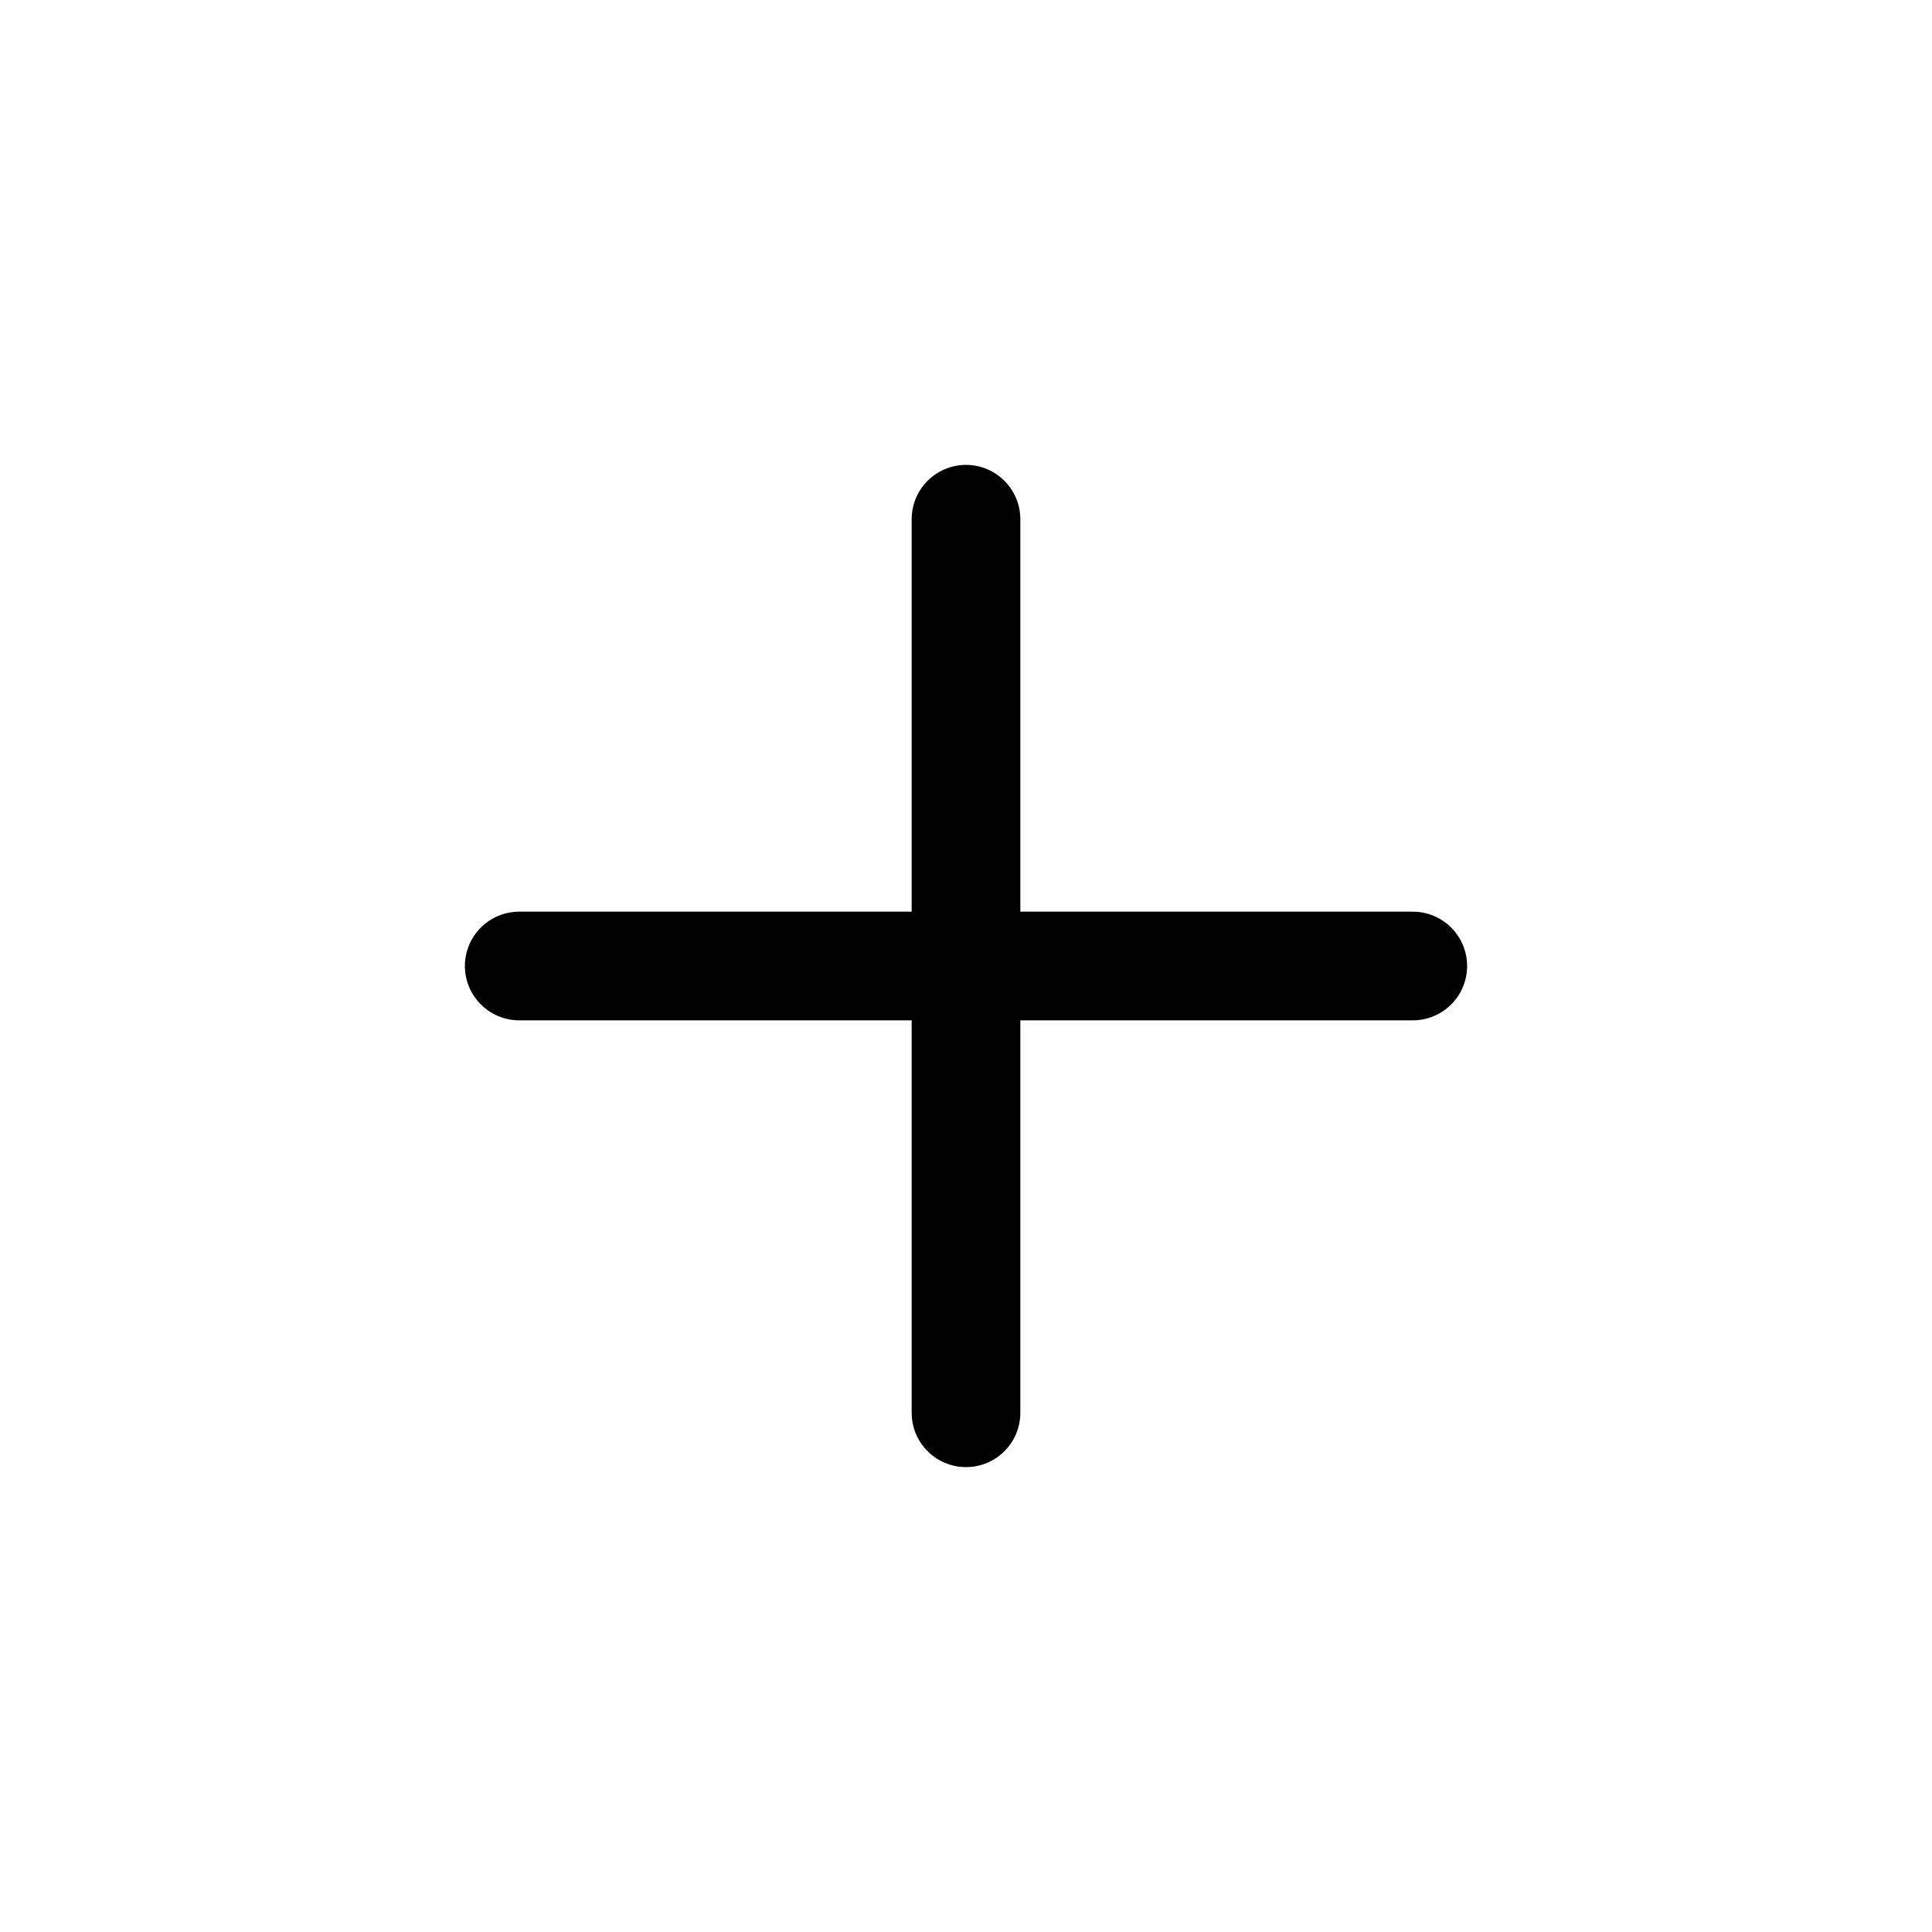
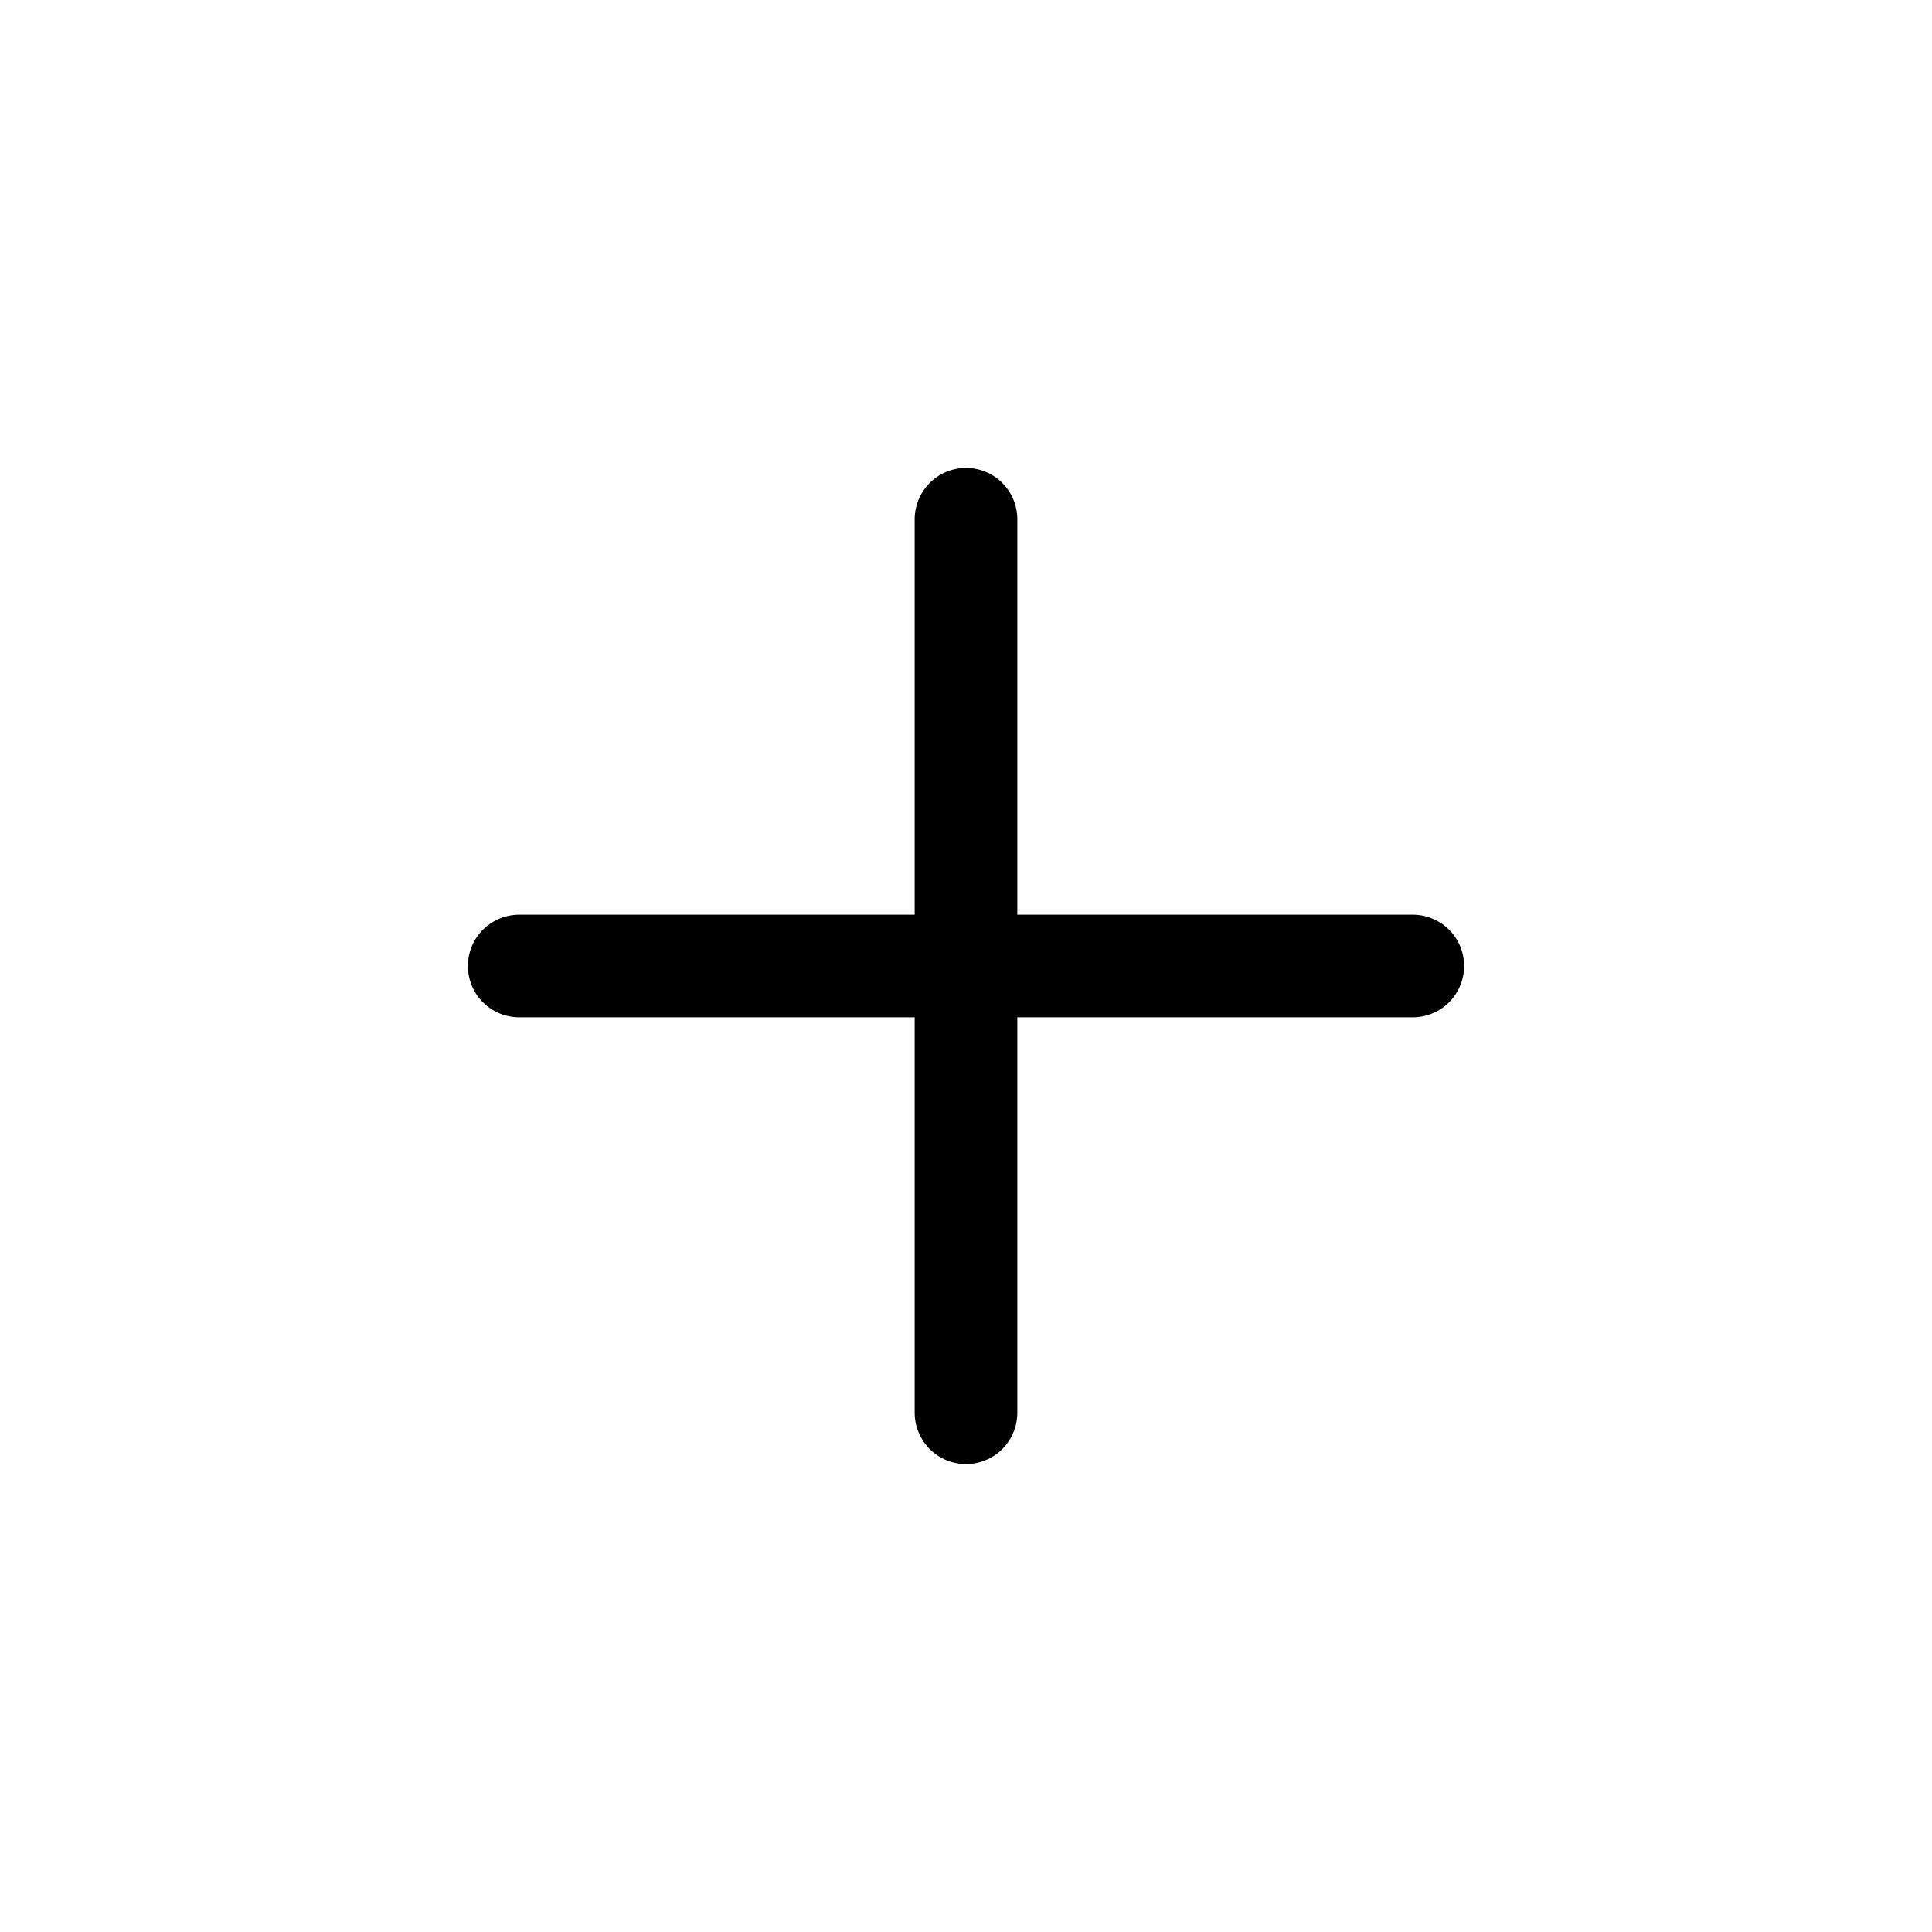
- <svg xmlns="http://www.w3.org/2000/svg" width="160" height="160" viewBox="0 0 160 160" fill="none" stroke="currentColor" stroke-width="9" stroke-linecap="round" stroke-linejoin="round">
+ <svg xmlns="http://www.w3.org/2000/svg" width="160" height="160" viewBox="0 0 160 160" fill="none" stroke="currentColor" stroke-width="8.5" stroke-linecap="round" stroke-linejoin="round">
  <path d="M80 43v74M43 80h74" />
</svg>
